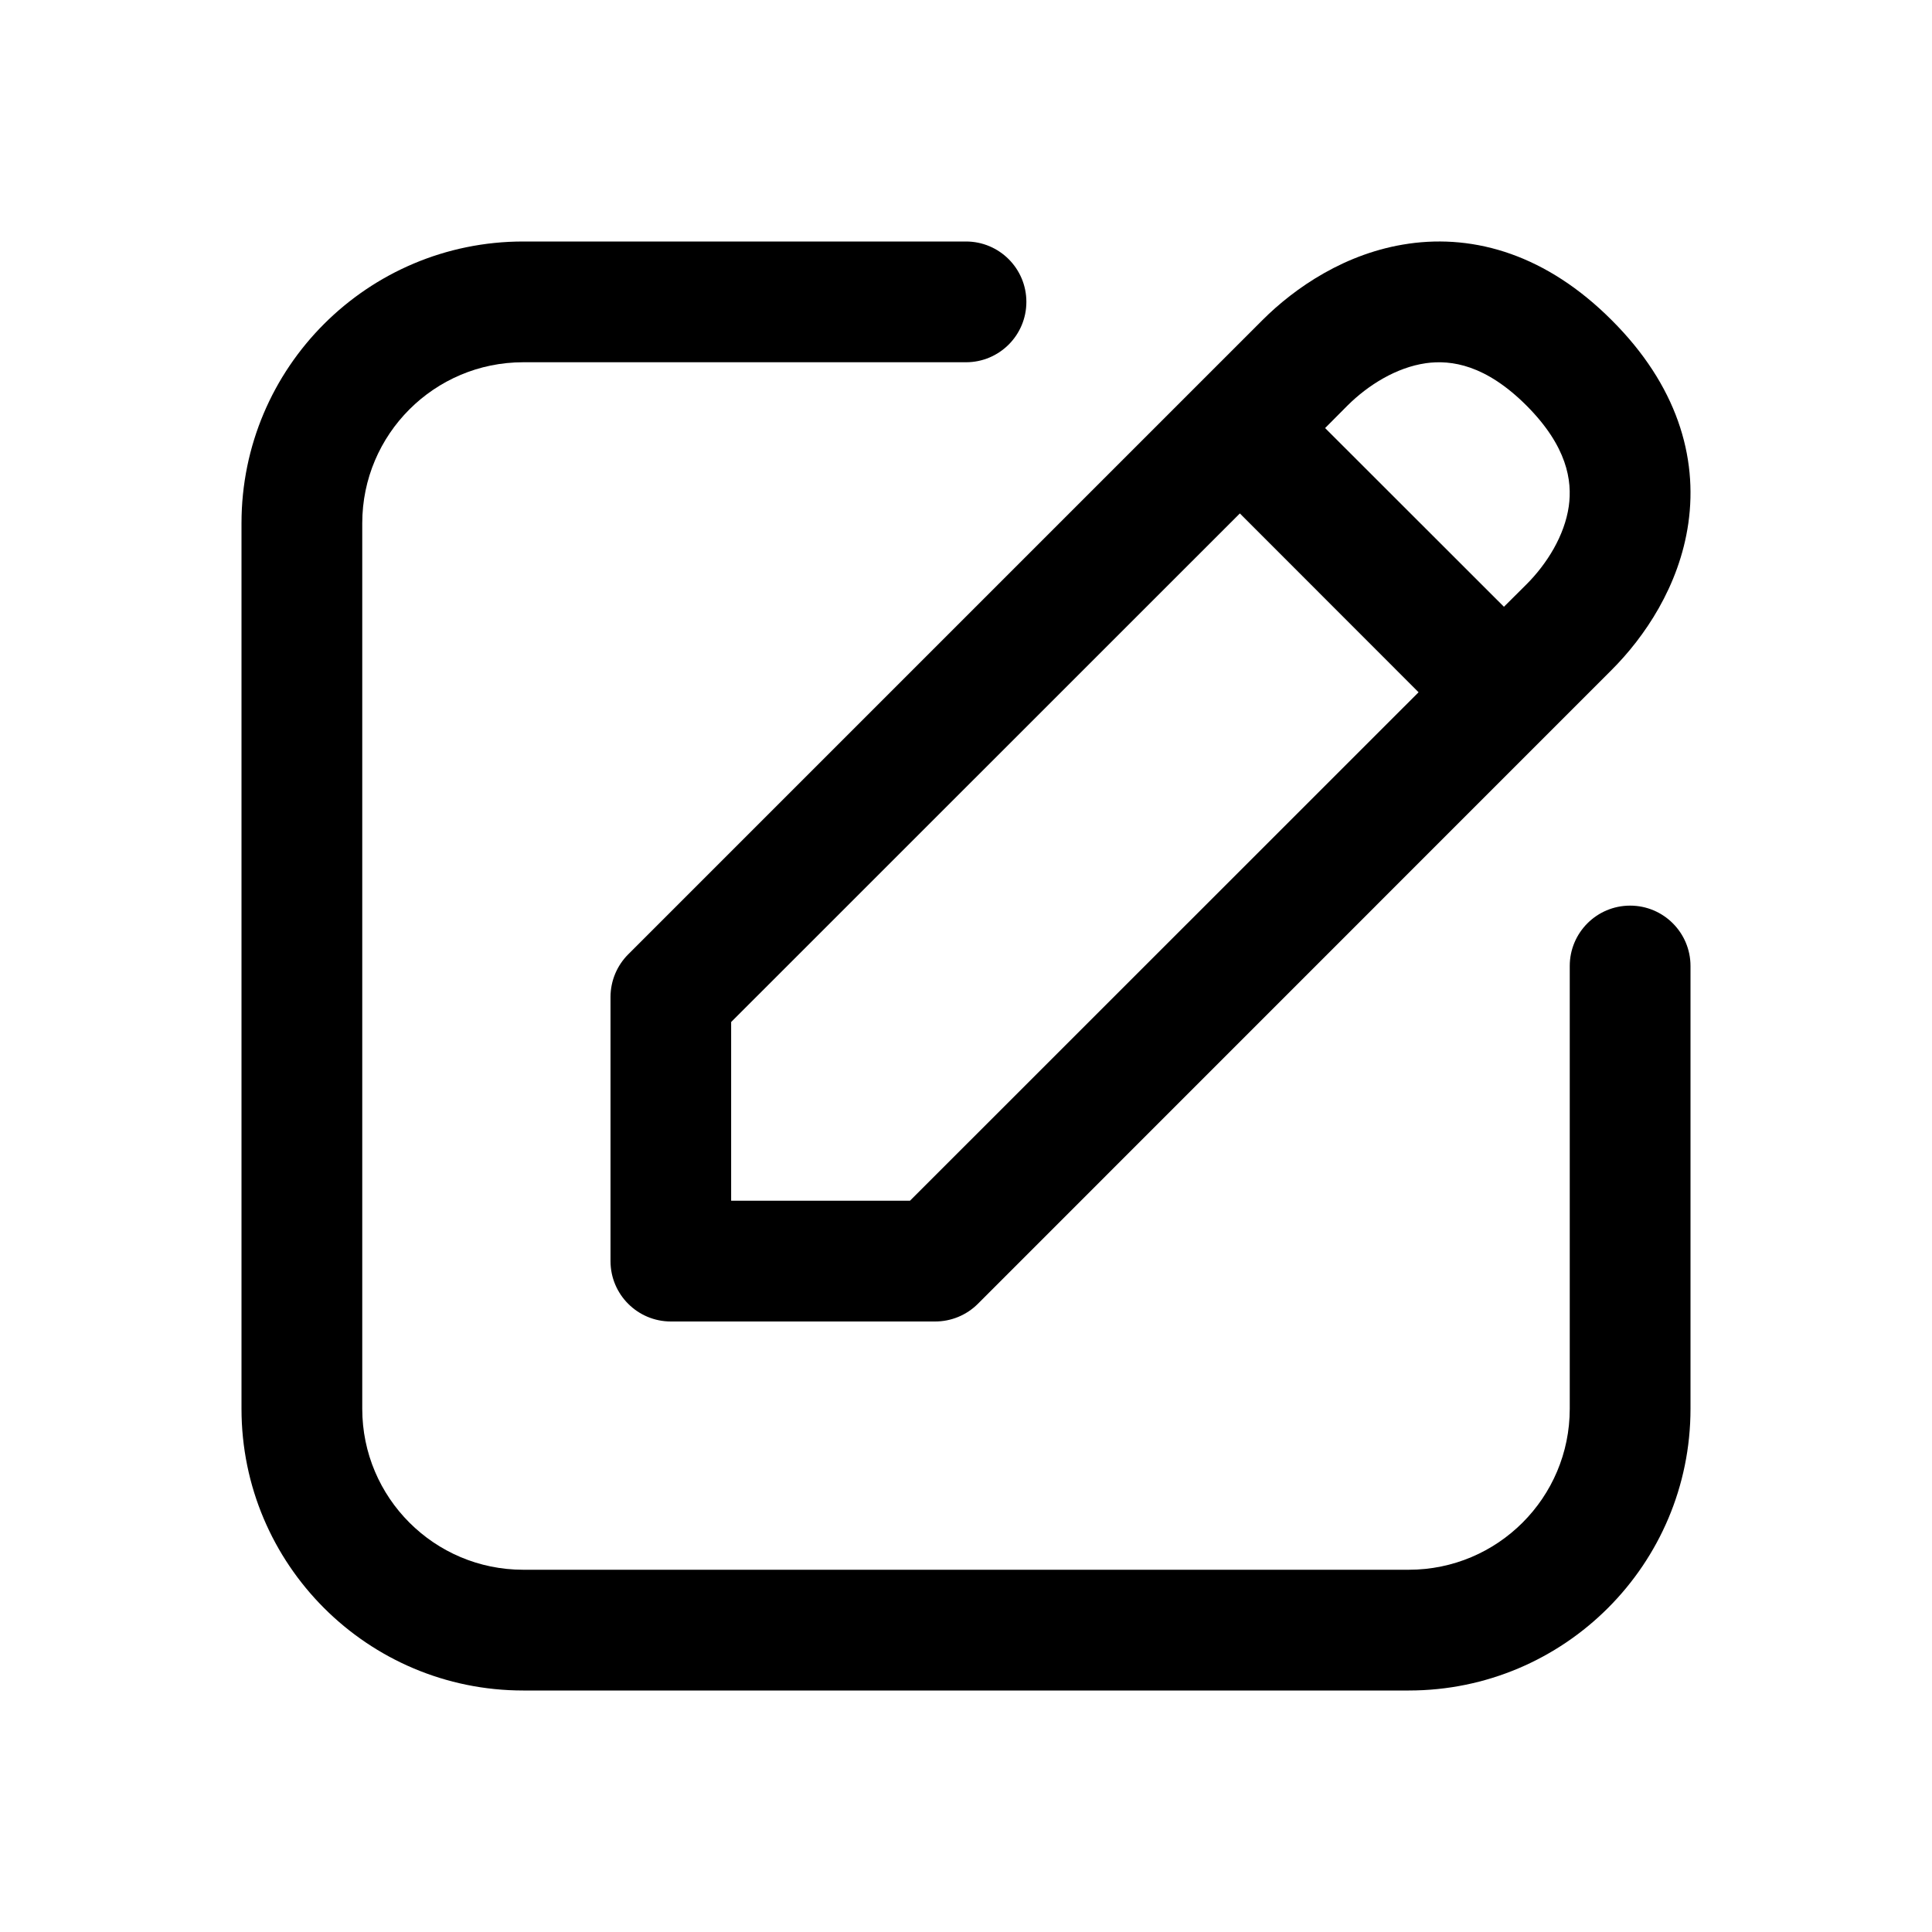
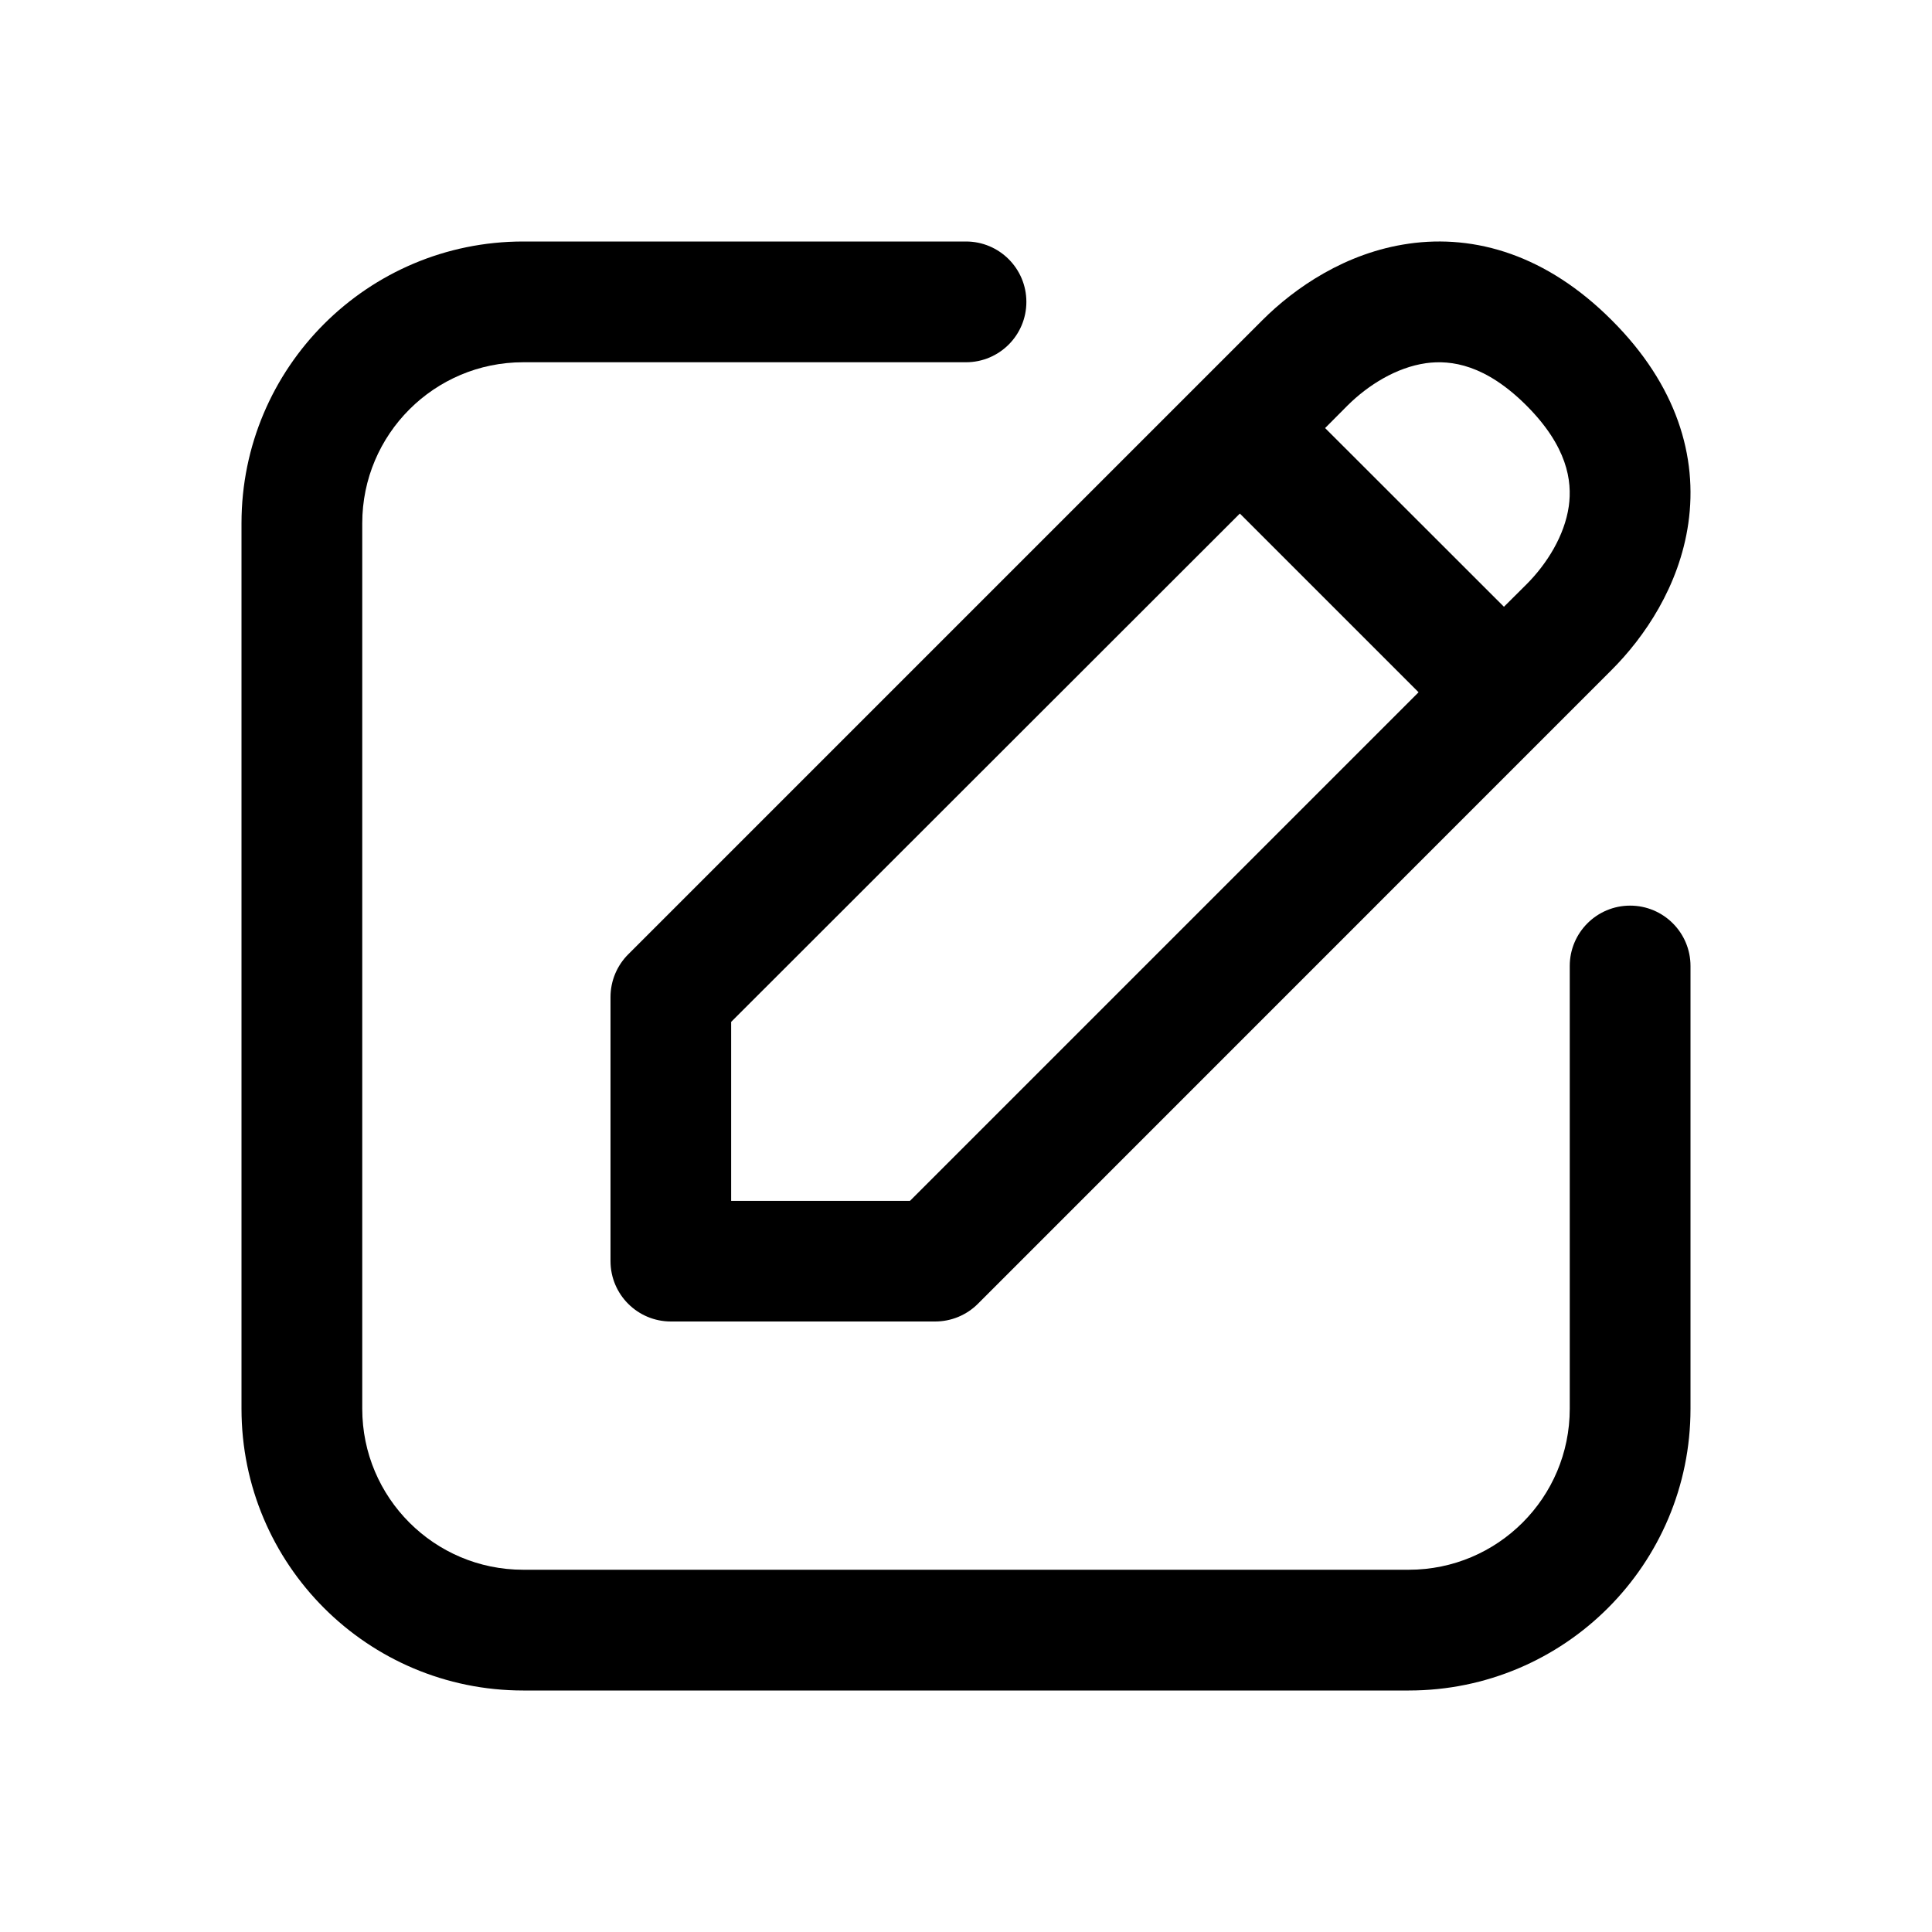
<svg xmlns="http://www.w3.org/2000/svg" width="16" height="16" fill="none" class="persona-icon">
-   <path fill="currentColor" d="M11.666 2.018c.553-.079 1.144.095 1.682.634.539.538.713 1.13.634 1.682-.075.523-.366.945-.634 1.213l-5.25 5.251a.5.5 0 0 1-.355.146H5.556a.5.5 0 0 1-.5-.5V8.256a.5.5 0 0 1 .147-.353l5.251-5.251c.268-.268.69-.56 1.213-.634Zm.082 3.715-1.48-1.481-4.213 4.212v1.48h1.481l4.212-4.211Zm.06-2.725c-.244.035-.478.181-.648.35l-.186.187 1.481 1.48.186-.185c.17-.17.316-.404.351-.647.03-.213-.014-.497-.35-.834-.337-.337-.621-.381-.835-.351Z" />
-   <path fill="currentColor" d="M4.333 3C3.597 3 3 3.597 3 4.333v7.334C3 12.403 3.597 13 4.333 13h7.334c.736 0 1.333-.597 1.333-1.333V8a.5.5 0 1 1 1 0v3.667A2.333 2.333 0 0 1 11.667 14H4.333A2.333 2.333 0 0 1 2 11.667V4.333A2.333 2.333 0 0 1 4.333 2H8a.5.5 0 1 1 0 1H4.333Z" />
+   <path fill="currentColor" d="M11.666 2.018c.553-.079 1.144.095 1.682.634.539.538.713 1.13.634 1.682-.075.523-.366.945-.634 1.213l-5.25 5.251a.5.5 0 0 1-.355.146H5.556a.5.5 0 0 1-.5-.5V8.256a.5.5 0 0 1 .147-.353l5.251-5.251c.268-.268.69-.56 1.213-.634Zm.082 3.715-1.48-1.48-4.213 4.21v1.482h1.481l4.212-4.212Zm.06-2.725c-.244.035-.478.181-.648.35l-.186.187 1.481 1.48.186-.185c.17-.17.316-.404.351-.647.03-.213-.014-.497-.35-.834-.337-.337-.621-.381-.835-.351Z" />
+   <path fill="currentColor" d="M4.333 3C3.597 3 3 3.597 3 4.333v7.334C3 12.403 3.597 13 4.333 13h7.334c.736 0 1.333-.597 1.333-1.333V8a.5.5 0 0 1 1 0v3.667A2.333 2.333 0 0 1 11.667 14H4.333A2.333 2.333 0 0 1 2 11.667V4.333A2.333 2.333 0 0 1 4.333 2H8a.5.5 0 0 1 0 1H4.333Z" />
</svg>
